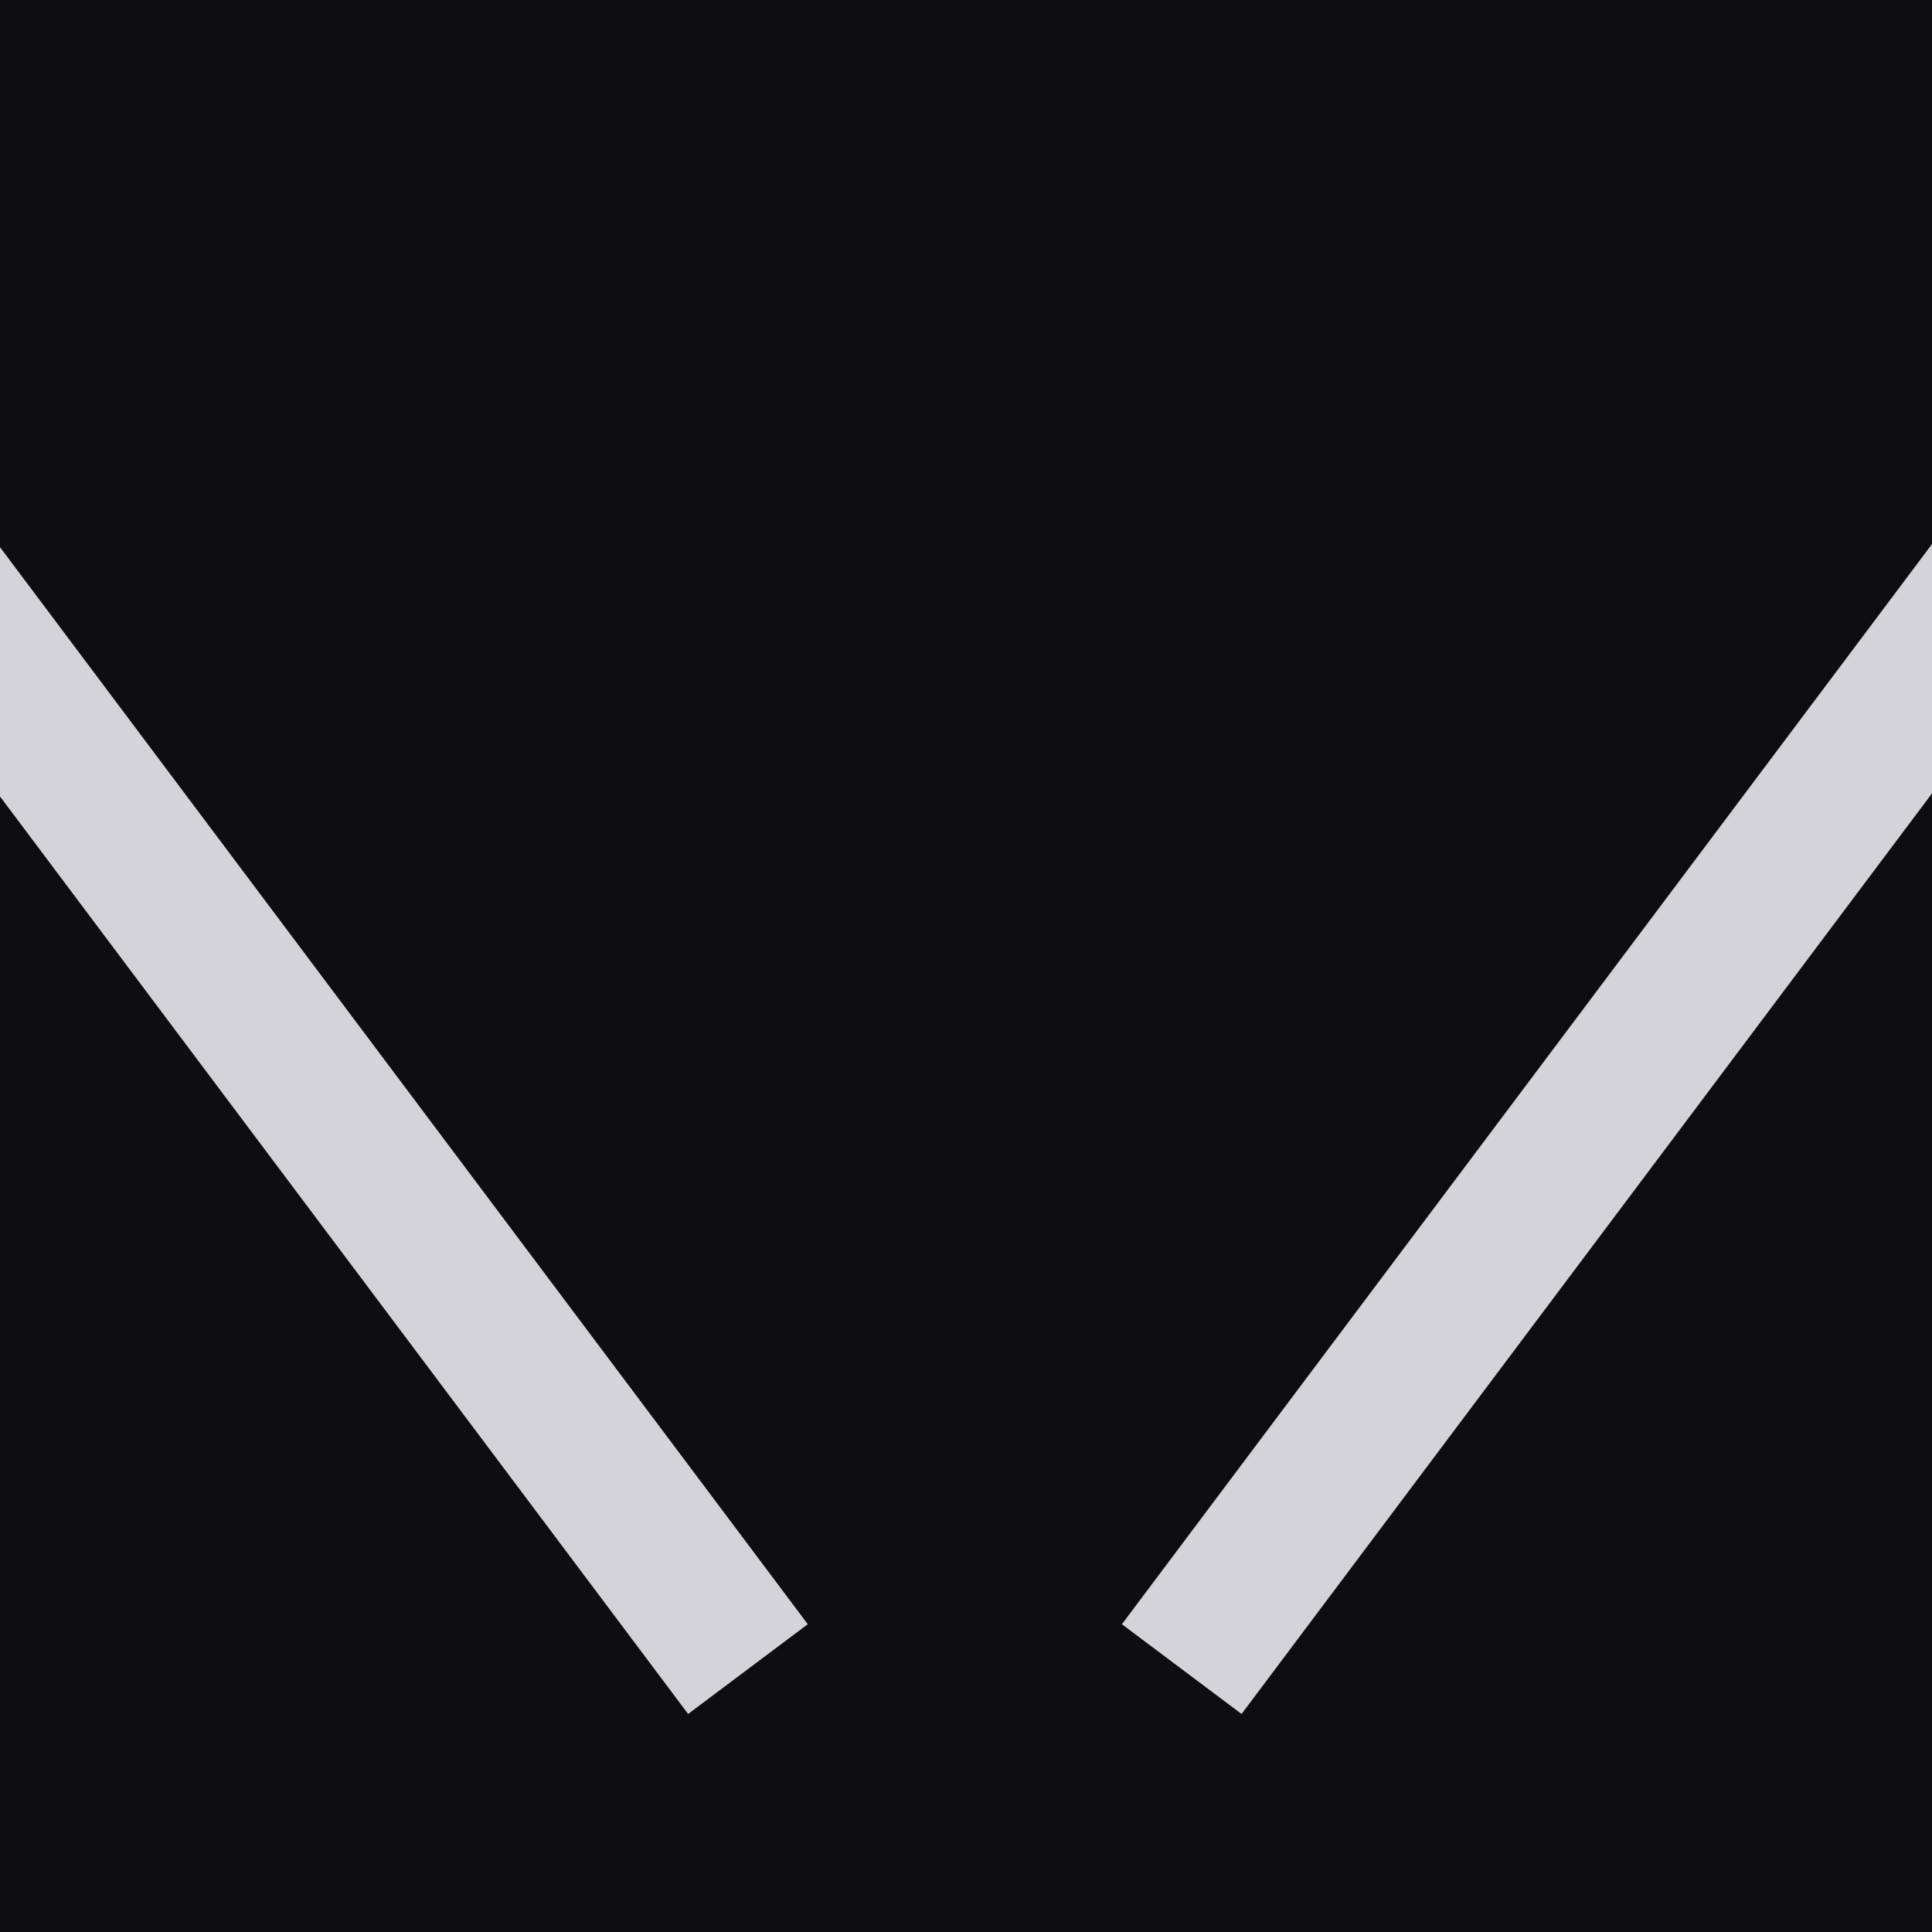
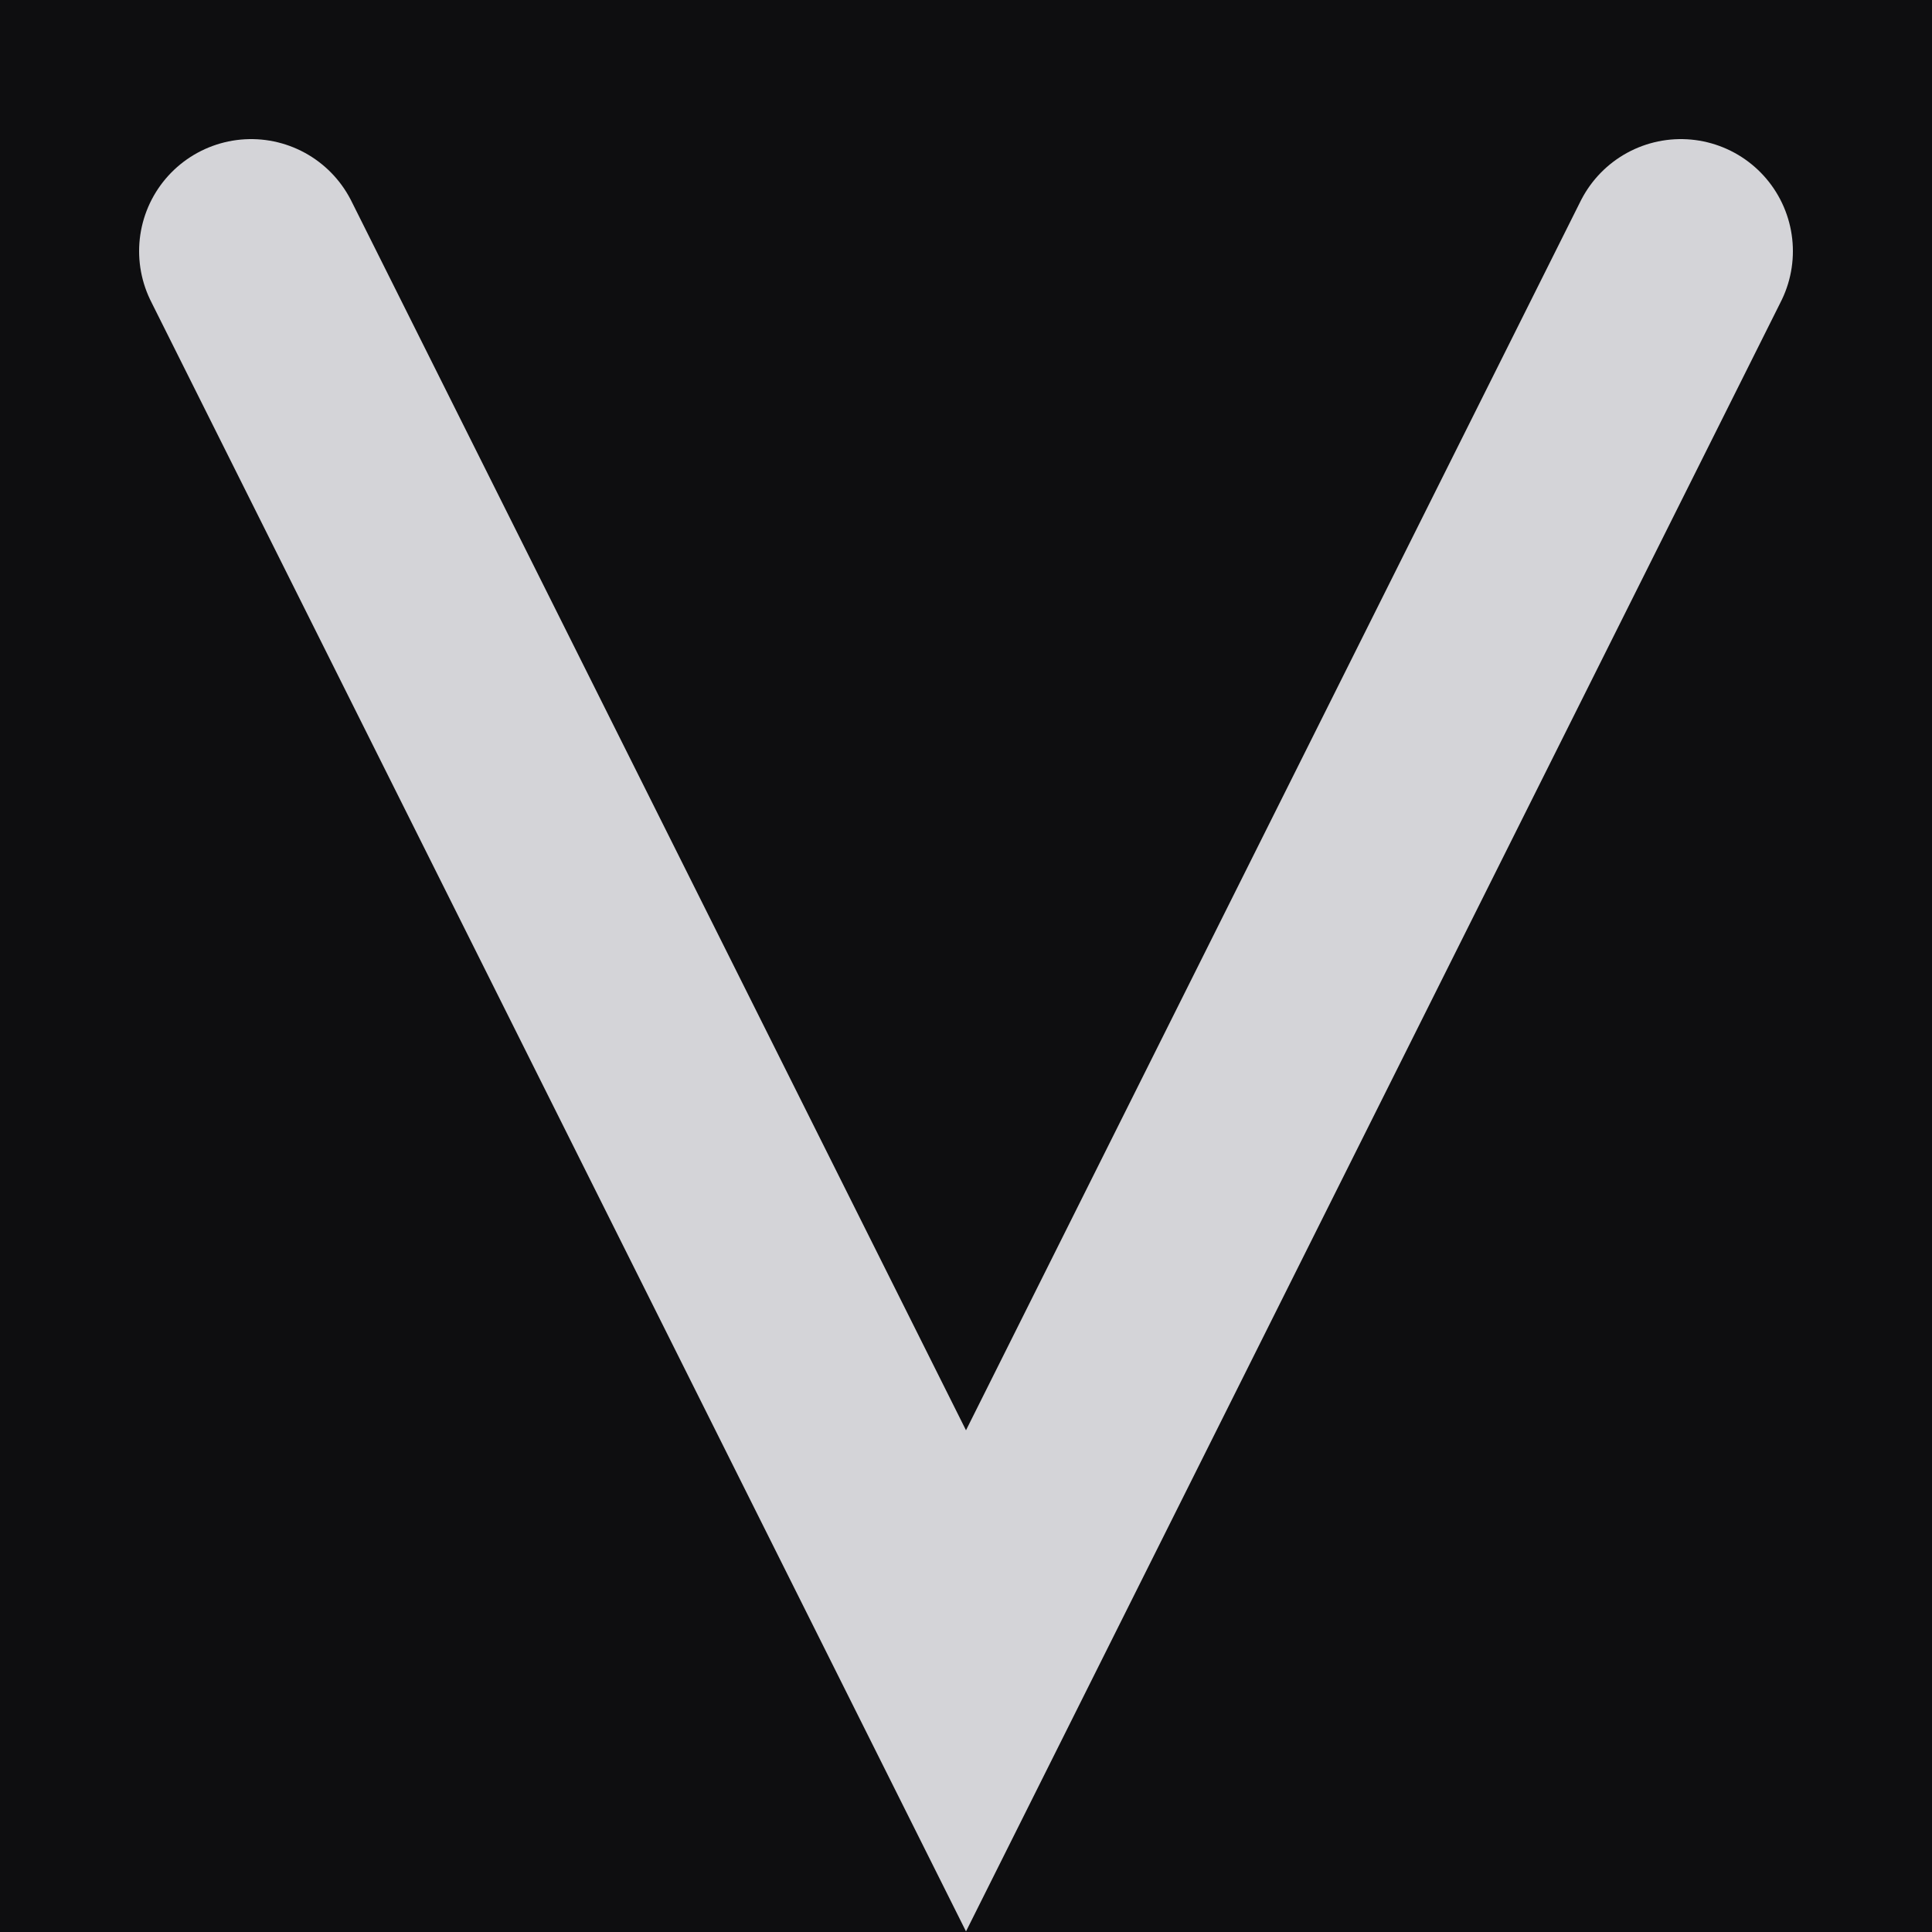
<svg xmlns="http://www.w3.org/2000/svg" viewBox="0 0 500 500">
  <rect width="500" height="500" fill="#0e0e10" />
-   <g fill="#d4d4d8" transform="translate(-1202, 50) scale(1.613)">
-     <polygon points="-279.60,-4.00 -298.80,10.40 -123.60,244.00 -104.40,229.60" />
-     <polygon points="-54.00,229.60 -34.80,244.00 140.40,10.40 121.20,-4.00" />
-     <polygon points="210.00,-4.00 190.80,10.40 366.00,244.00 385.20,229.60" />
-     <polygon points="435.60,229.60 454.80,244.00 630.00,10.40 610.80,-4.00" />
-     <polygon points="699.60,-4.00 680.40,10.40 855.60,244.00 874.80,229.60" />
-     <polygon points="925.20,229.60 944.40,244.00 1119.60,10.40 1100.40,-4.00" />
-     <polygon points="1189.20,-4.00 1170.00,10.40 1345.20,244.00 1364.40,229.60" />
-     <polygon points="1414.80,229.60 1434.00,244.00 1609.20,10.40 1590.00,-4.00" />
-     <polygon points="1678.80,-4.00 1659.60,10.40 1834.80,244.00 1854.00,229.60" />
-     <polygon points="1904.40,229.60 1923.60,244.00 2098.80,10.40 2079.60,-4.00" />
-   </g>
+   <polyline fill="none" stroke="#d4d4d8" stroke-width="58" stroke-linejoin="miter" stroke-linecap="round" points="65,65 250,435 435,65" />
</svg>
